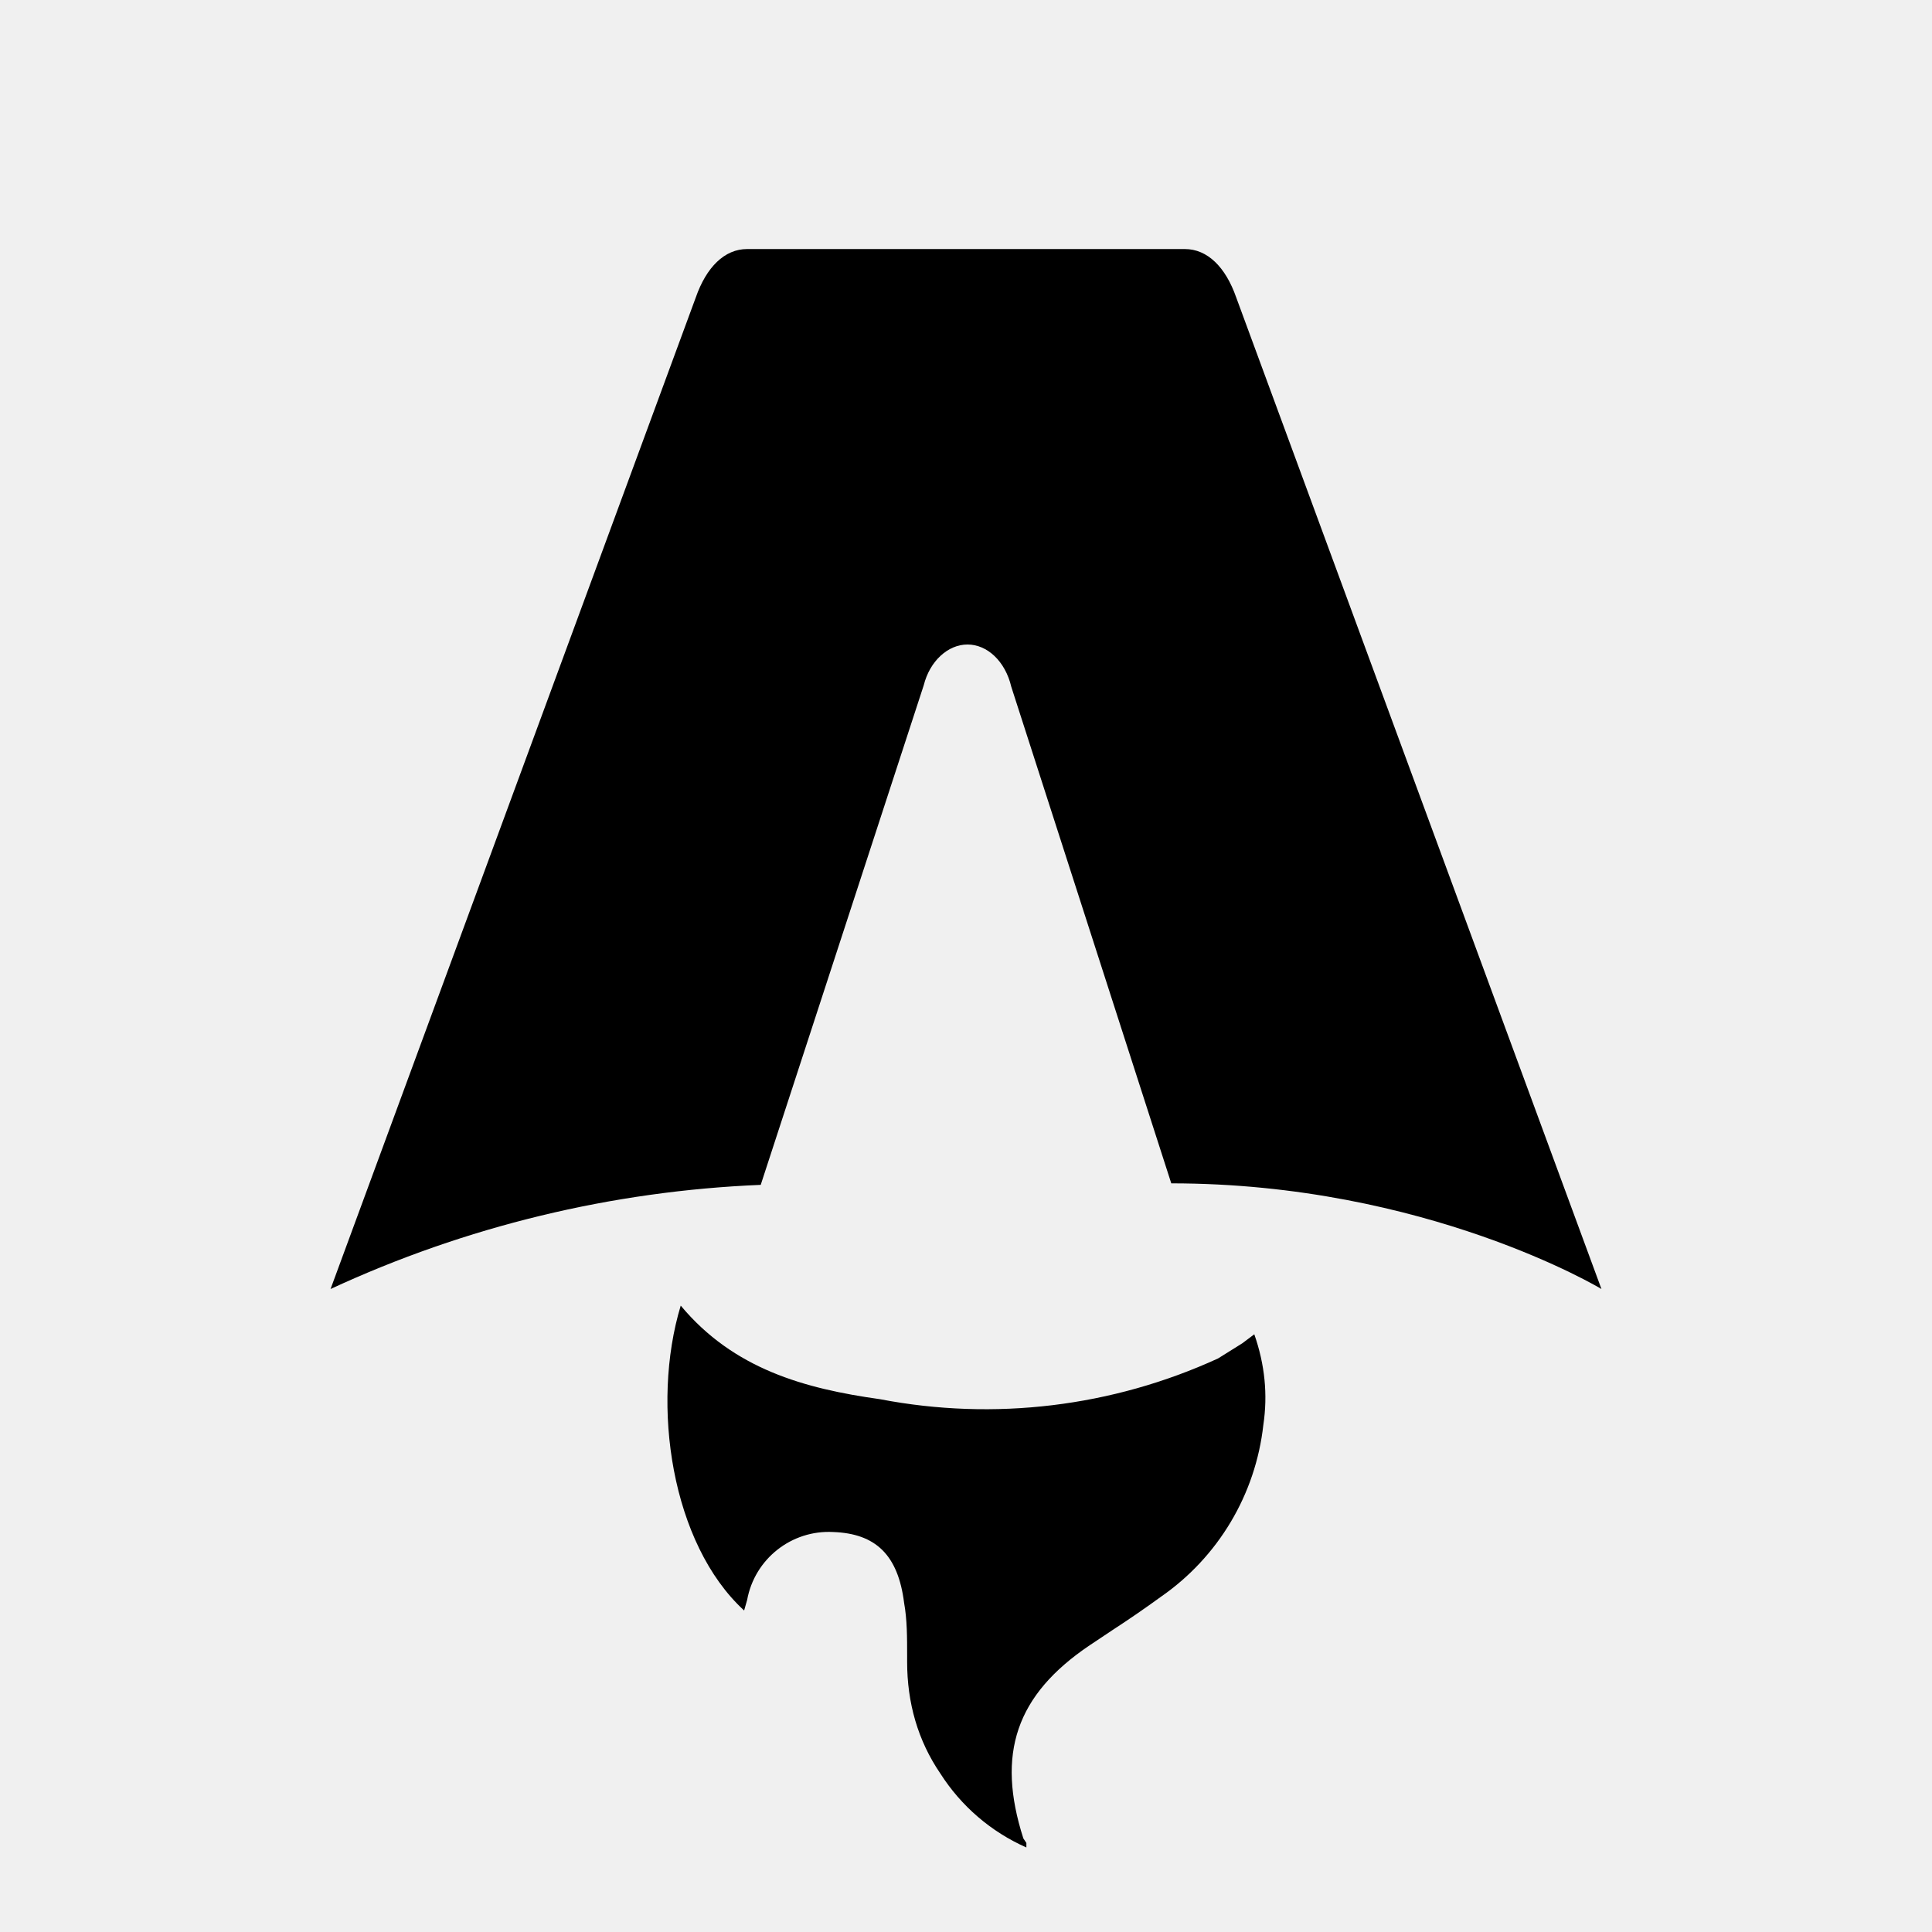
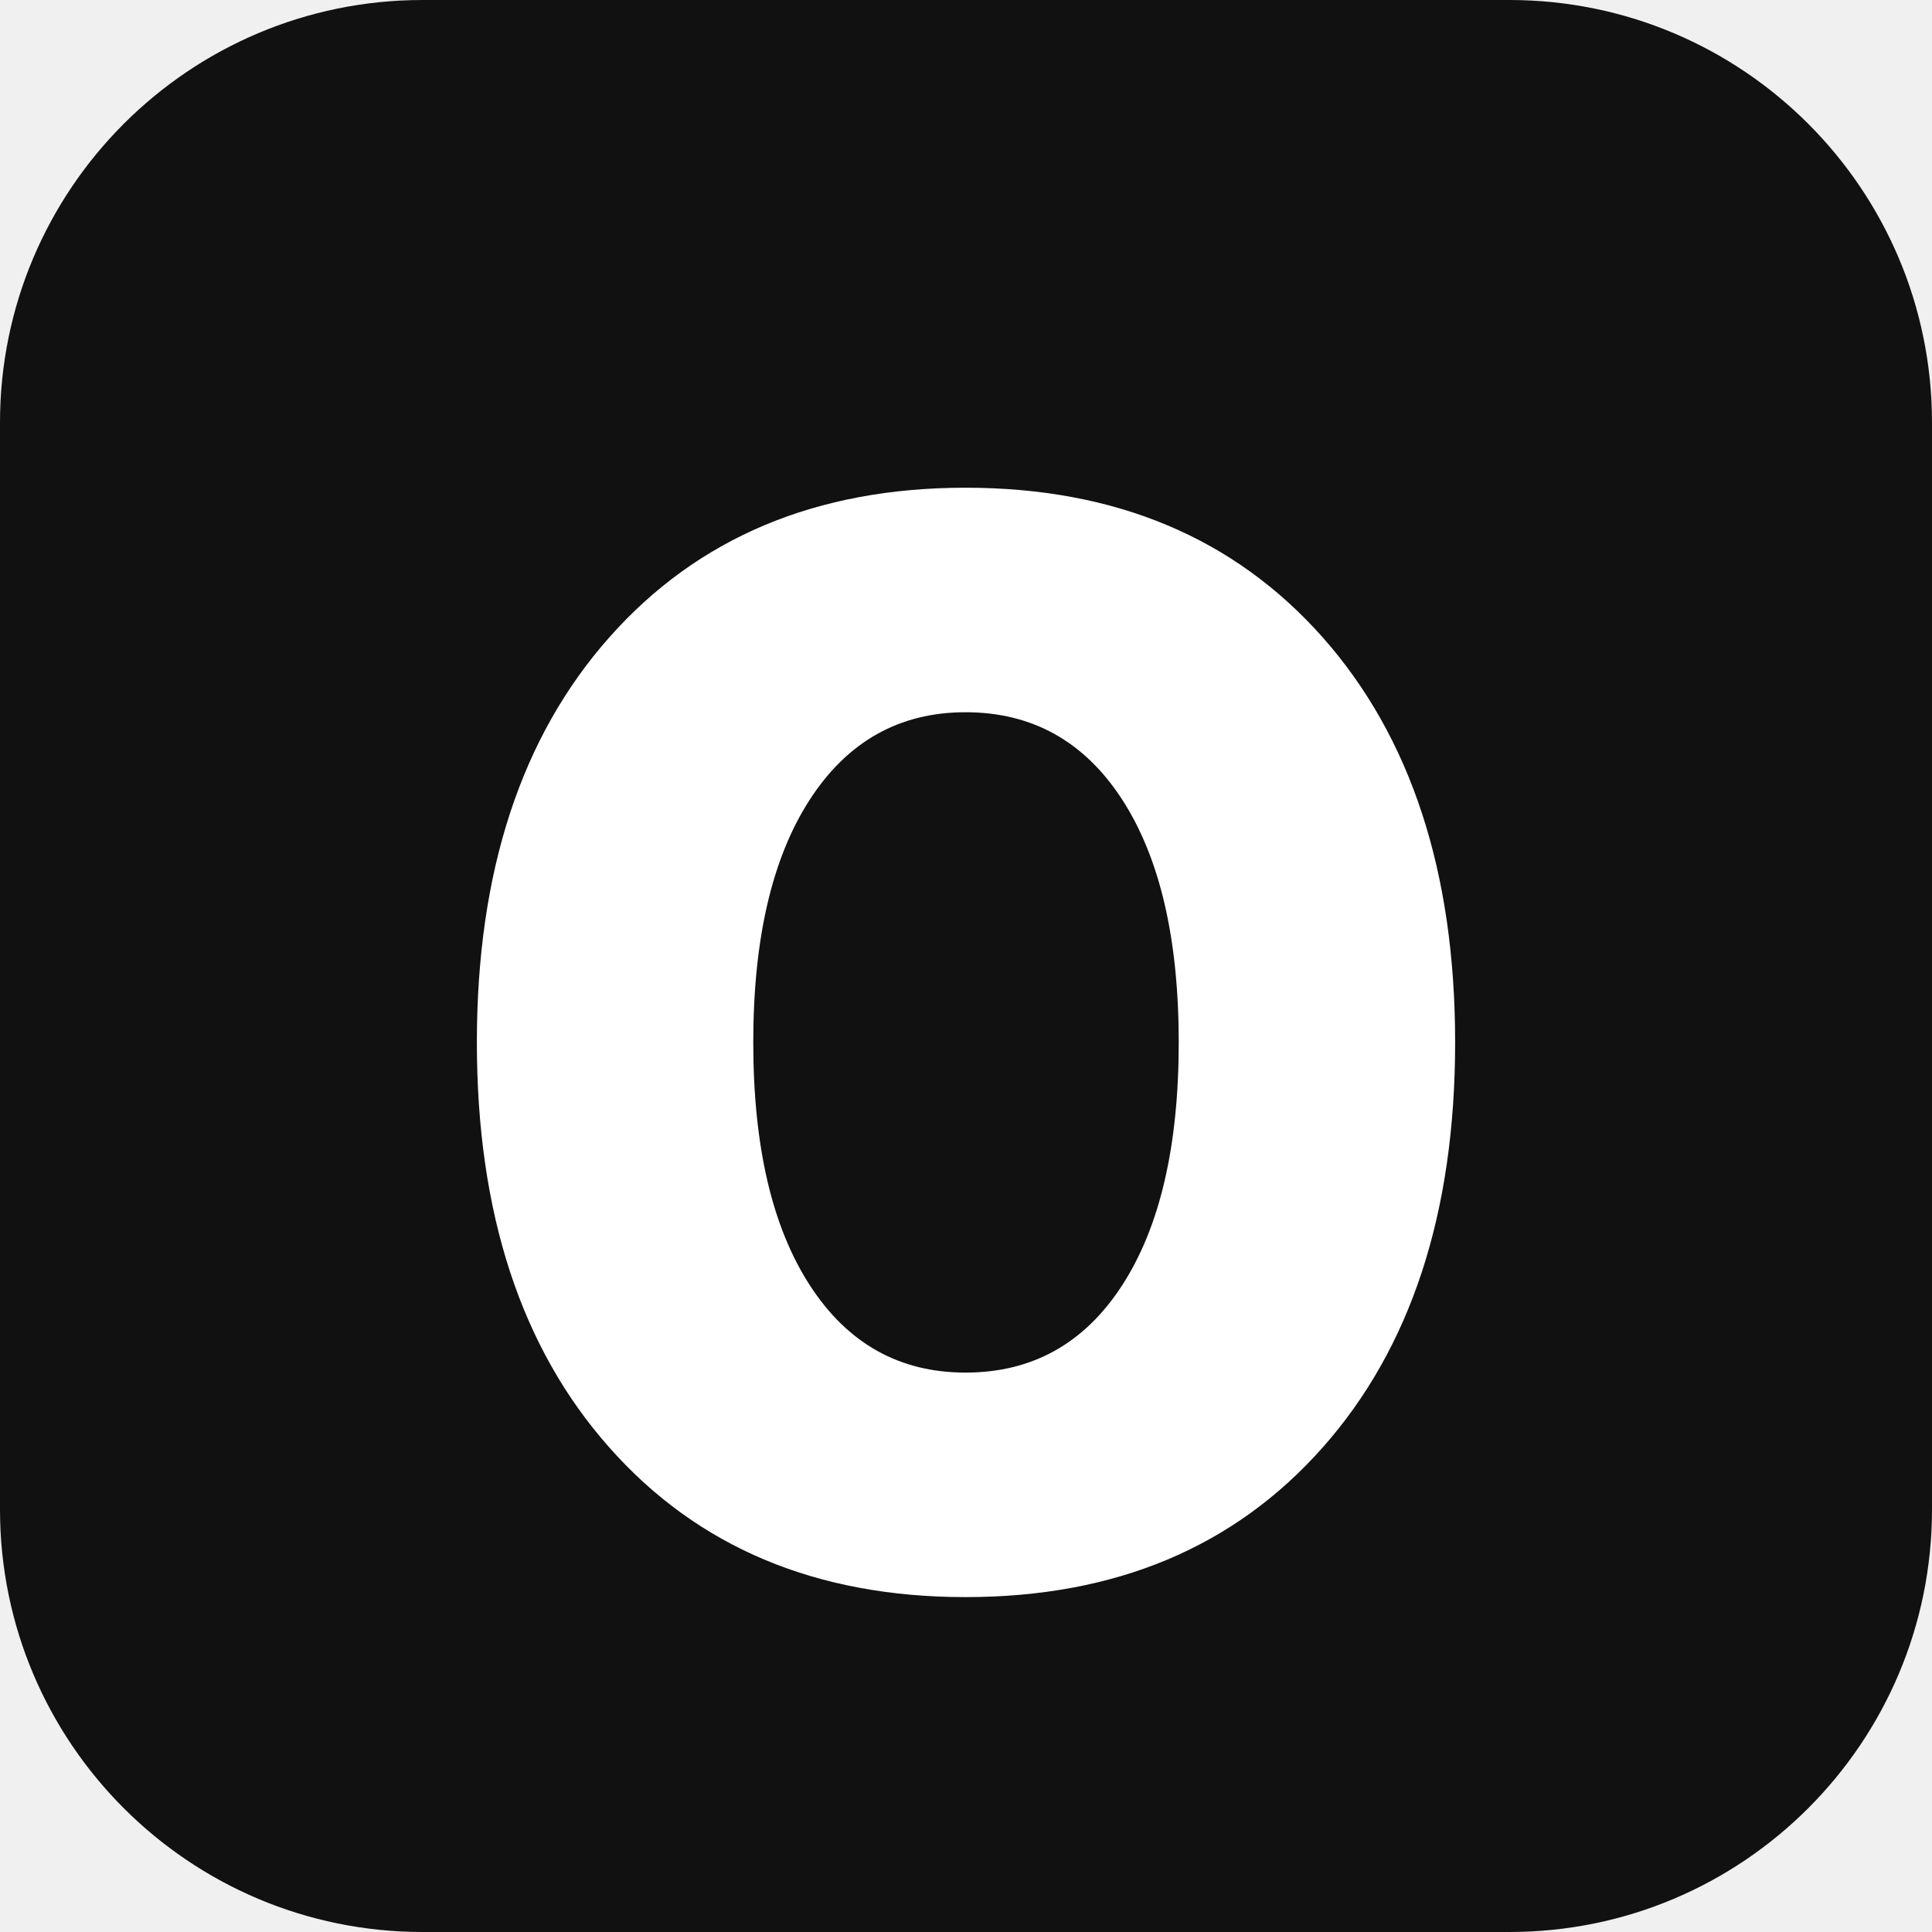
- <svg xmlns="http://www.w3.org/2000/svg" fill="none" viewBox="0 0 128 128">
-   <path d="M50.4 78.5a75.1 75.1 0 0 0-28.5 6.9l24.2-65.7c.7-2 1.9-3.2 3.4-3.2h29c1.5 0 2.7 1.2 3.4 3.2l24.2 65.7s-11.6-7-28.5-7L67 45.5c-.4-1.7-1.6-2.8-2.9-2.8-1.3 0-2.5 1.1-2.9 2.7L50.4 78.5Zm-1.1 28.2Zm-4.2-20.2c-2 6.6-.6 15.8 4.2 20.2a17.5 17.5 0 0 1 .2-.7 5.5 5.5 0 0 1 5.7-4.5c2.8.1 4.3 1.5 4.7 4.7.2 1.1.2 2.3.2 3.5v.4c0 2.7.7 5.2 2.2 7.4a13 13 0 0 0 5.7 4.9v-.3l-.2-.3c-1.8-5.6-.5-9.5 4.4-12.8l1.5-1a73 73 0 0 0 3.2-2.2 16 16 0 0 0 6.8-11.4c.3-2 .1-4-.6-6l-.8.6-1.6 1a37 37 0 0 1-22.4 2.7c-5-.7-9.7-2-13.2-6.2Z" />
-   <style>
-         path { fill: #000; }
-         @media (prefers-color-scheme: dark) {
-             path { fill: #FFF; }
-         }
-     </style>
+ <svg xmlns="http://www.w3.org/2000/svg" viewBox="0 0 64 64">
+   <rect width="64" height="64" rx="14" fill="#111" />
+   <text x="32" y="52" text-anchor="middle" font-family="ui-monospace, Menlo, Consolas, monospace" font-size="64" font-weight="700" fill="#fff">o</text>
</svg>
